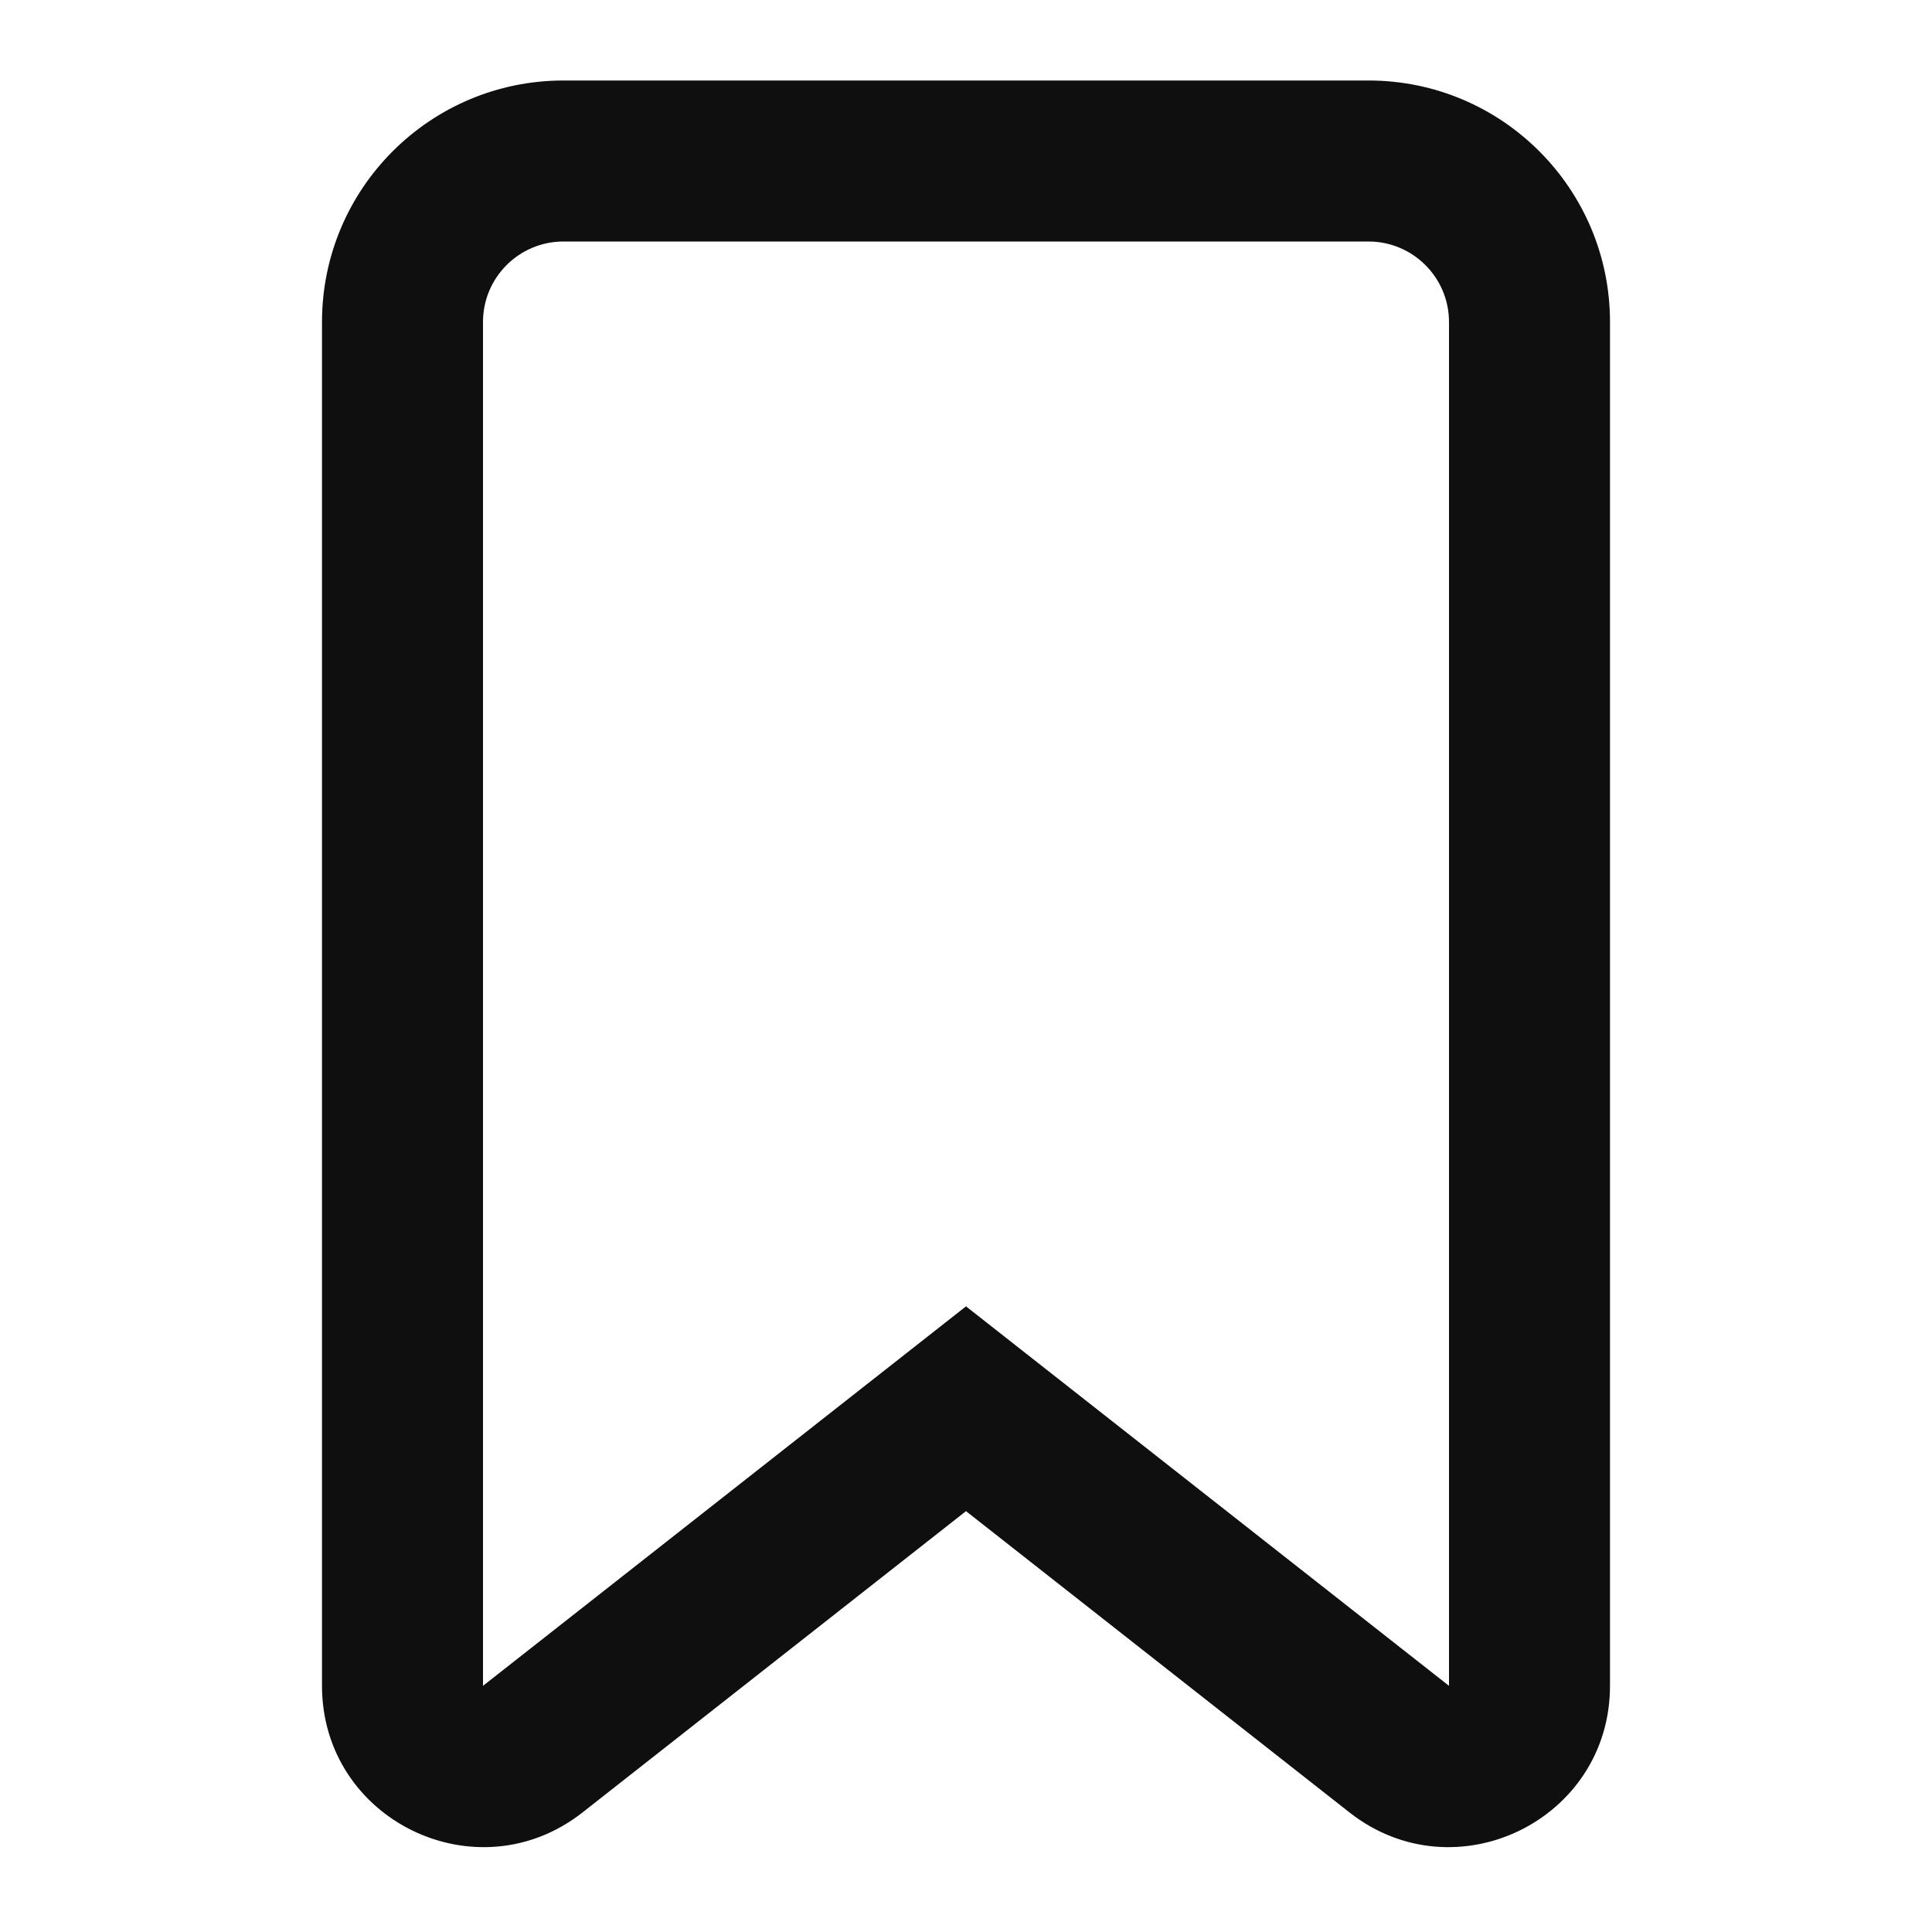
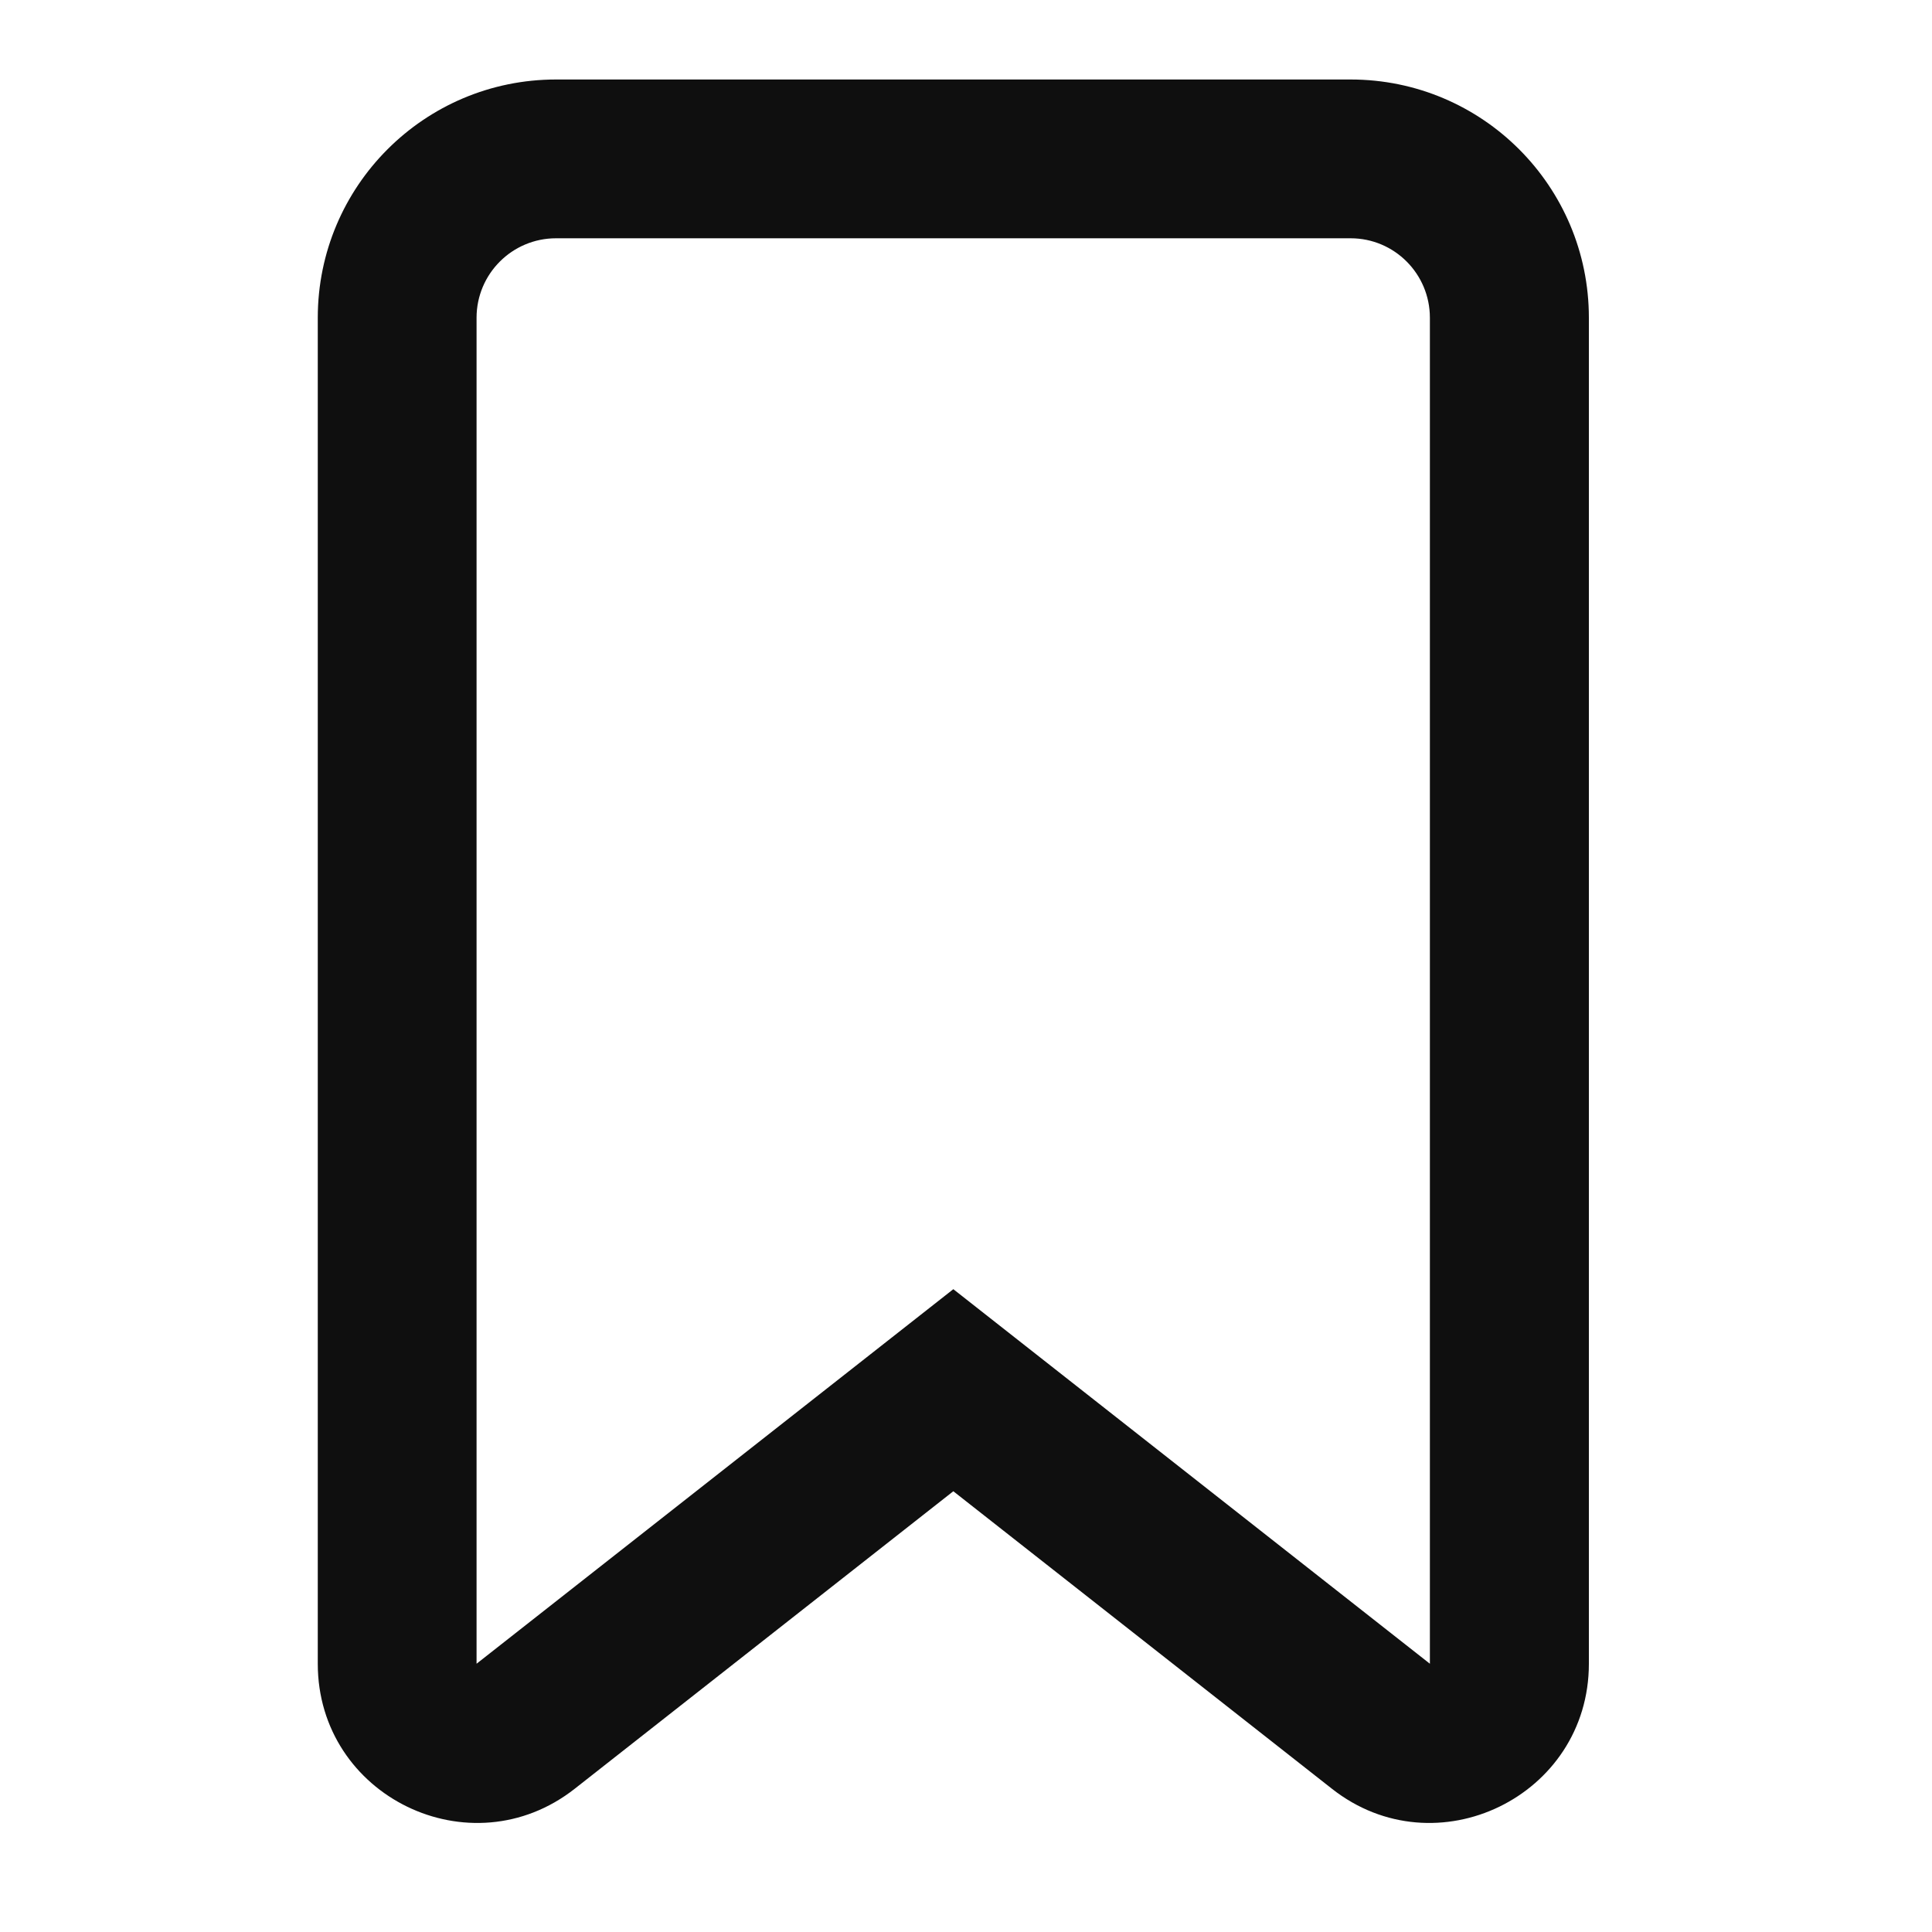
- <svg xmlns="http://www.w3.org/2000/svg" width="800px" height="800px" viewBox="0 0 24 24" fill="none">
-   <path fill-rule="evenodd" clip-rule="evenodd" d="M4 4C4 2.343 5.343 1 7 1H17C18.657 1 20 2.343 20 4V20.942C20 22.611 18.077 23.546 16.764 22.515L12 18.772L7.236 22.515C5.923 23.546 4 22.611 4 20.942V4ZM7 3C6.448 3 6 3.448 6 4V20.942L12 16.228L18 20.942V4C18 3.448 17.552 3 17 3H7Z" fill="#0F0F0F" />
+ <svg xmlns="http://www.w3.org/2000/svg" width="50" zoomAndPan="magnify" viewBox="0 0 37.5 37.5" height="50" preserveAspectRatio="xMidYMid meet" version="1.0">
+   <path fill="#0f0f0f" d="M 6.168 6.168 C 6.168 3.613 8.238 1.543 10.793 1.543 L 26.215 1.543 C 28.77 1.543 30.84 3.613 30.84 6.168 L 30.84 32.293 C 30.84 34.867 27.871 36.309 25.852 34.719 L 18.504 28.945 L 11.156 34.719 C 9.133 36.309 6.168 34.867 6.168 32.293 Z M 10.793 4.625 C 9.941 4.625 9.25 5.316 9.25 6.168 L 9.25 32.293 L 18.504 25.023 L 27.754 32.293 L 27.754 6.168 C 27.754 5.316 27.066 4.625 26.215 4.625 Z M 10.793 4.625 " fill-opacity="1" fill-rule="evenodd" />
</svg>
